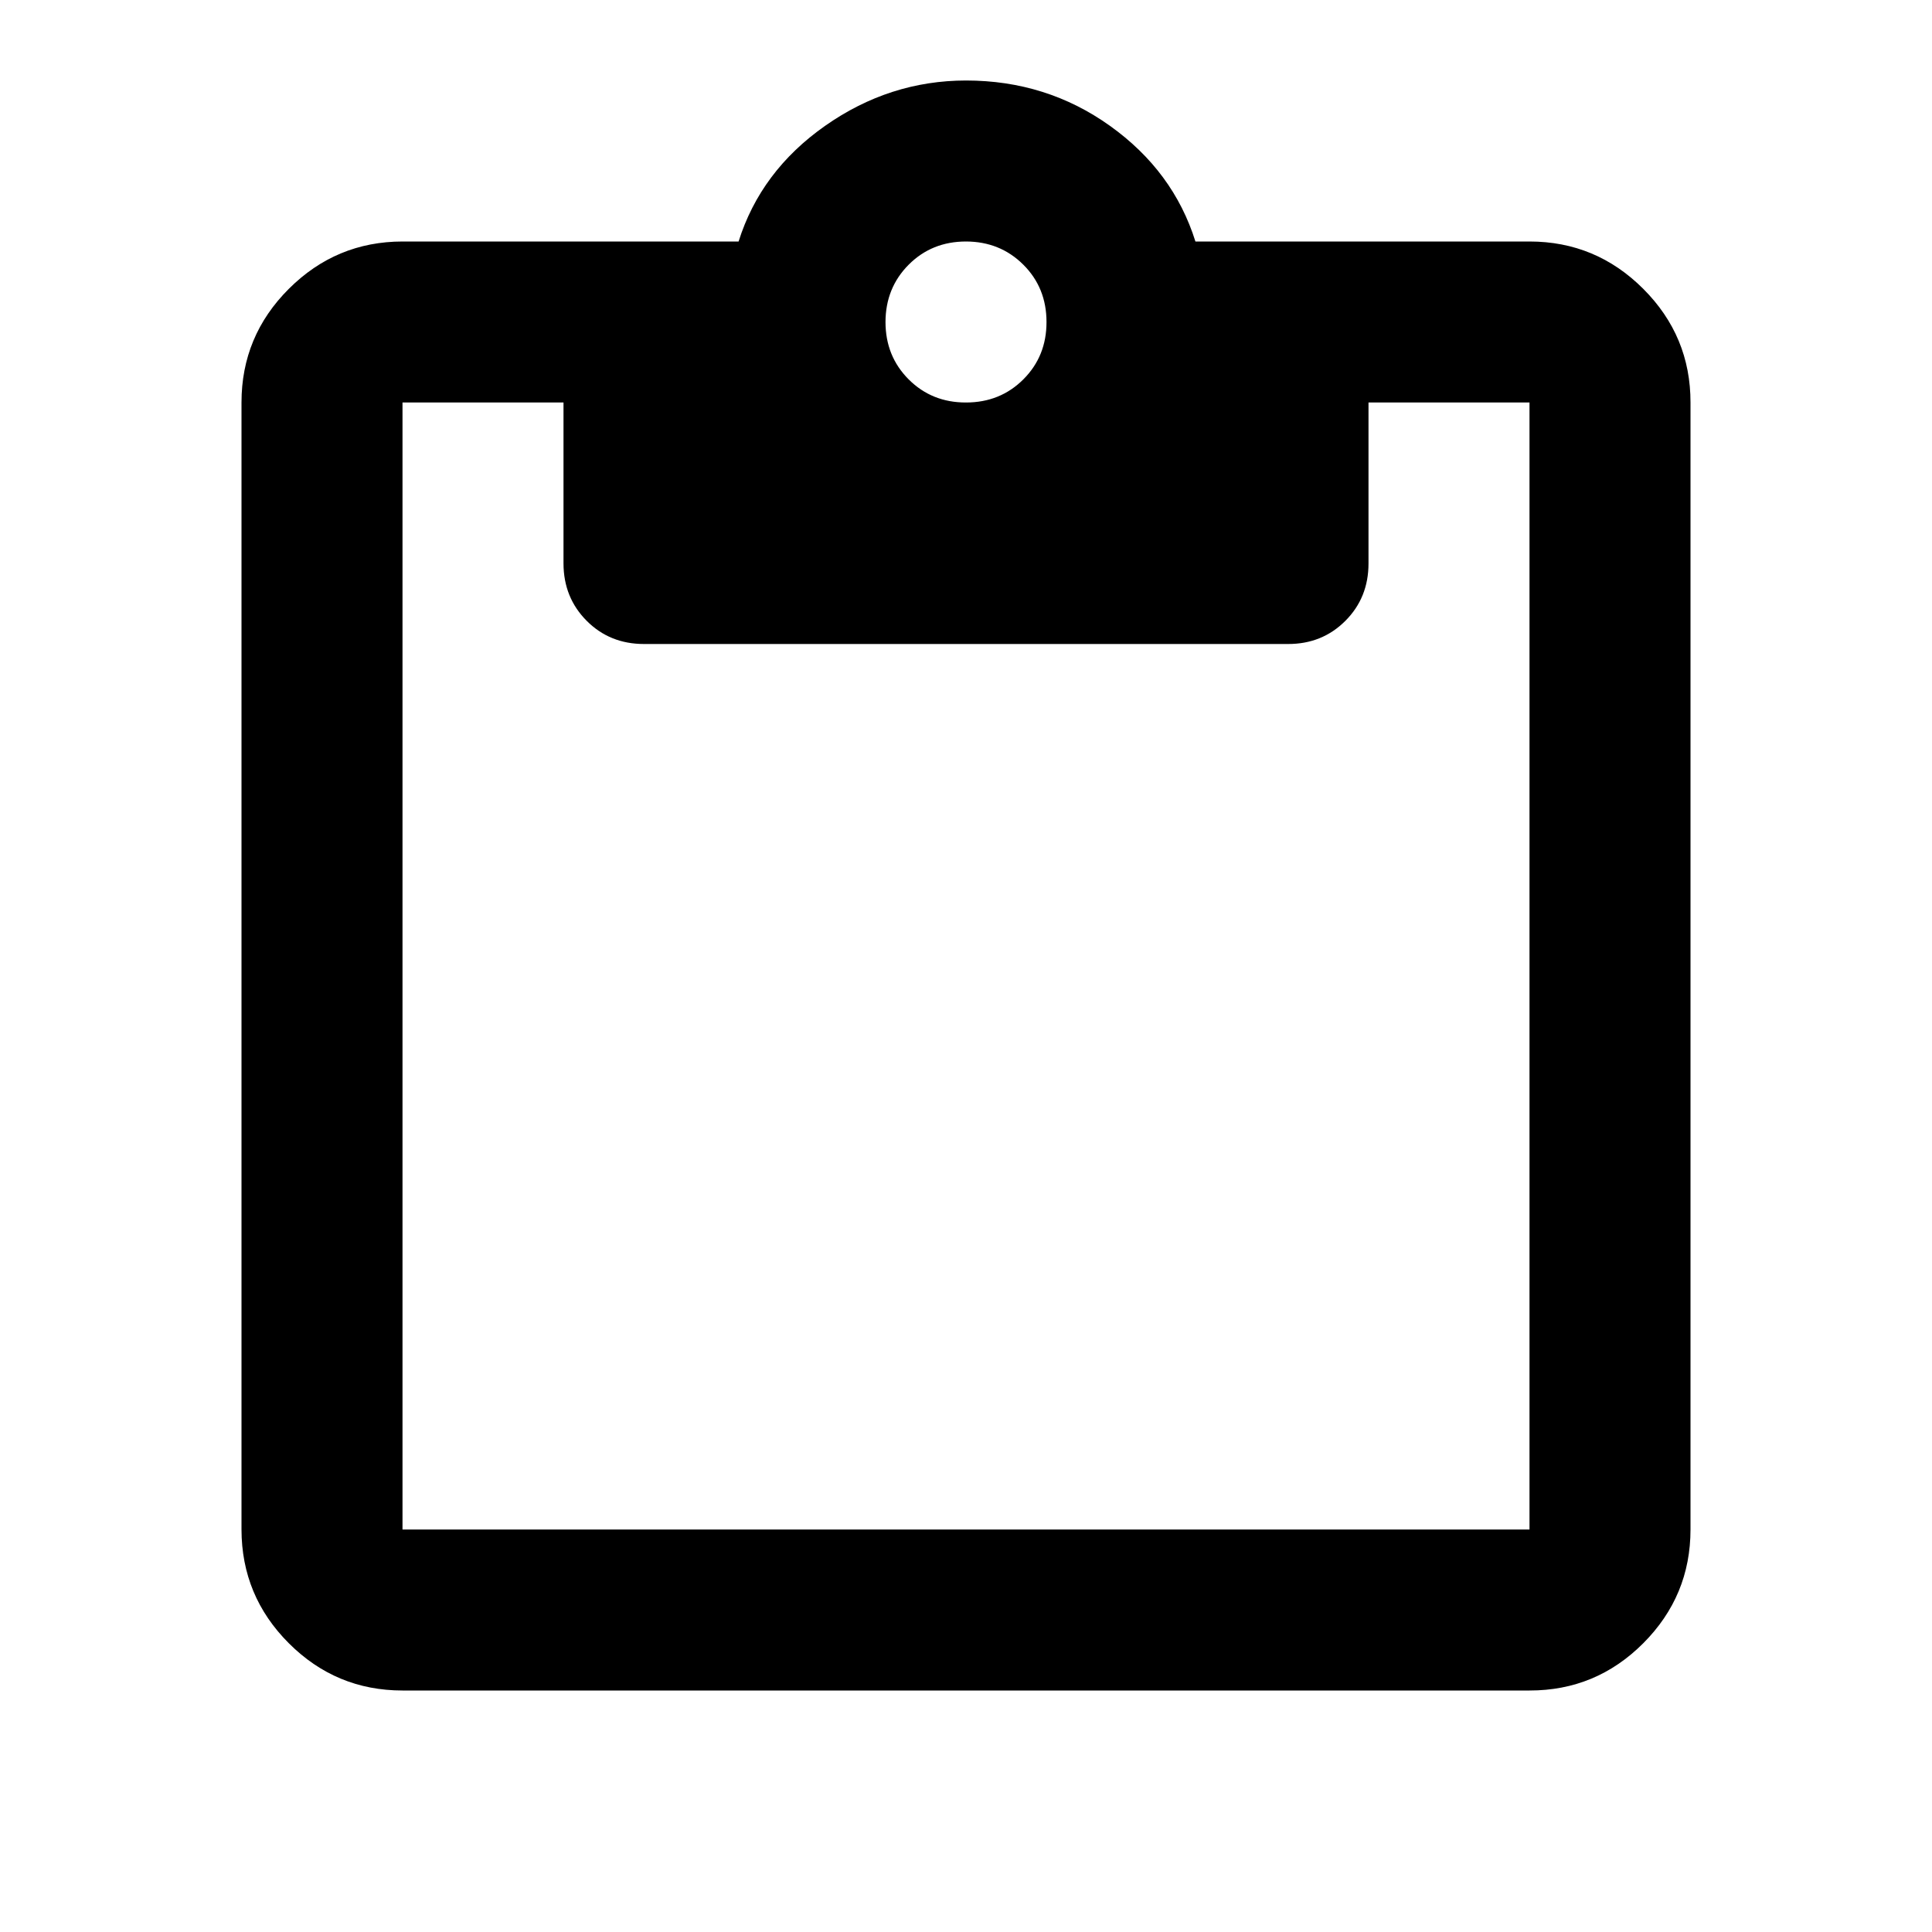
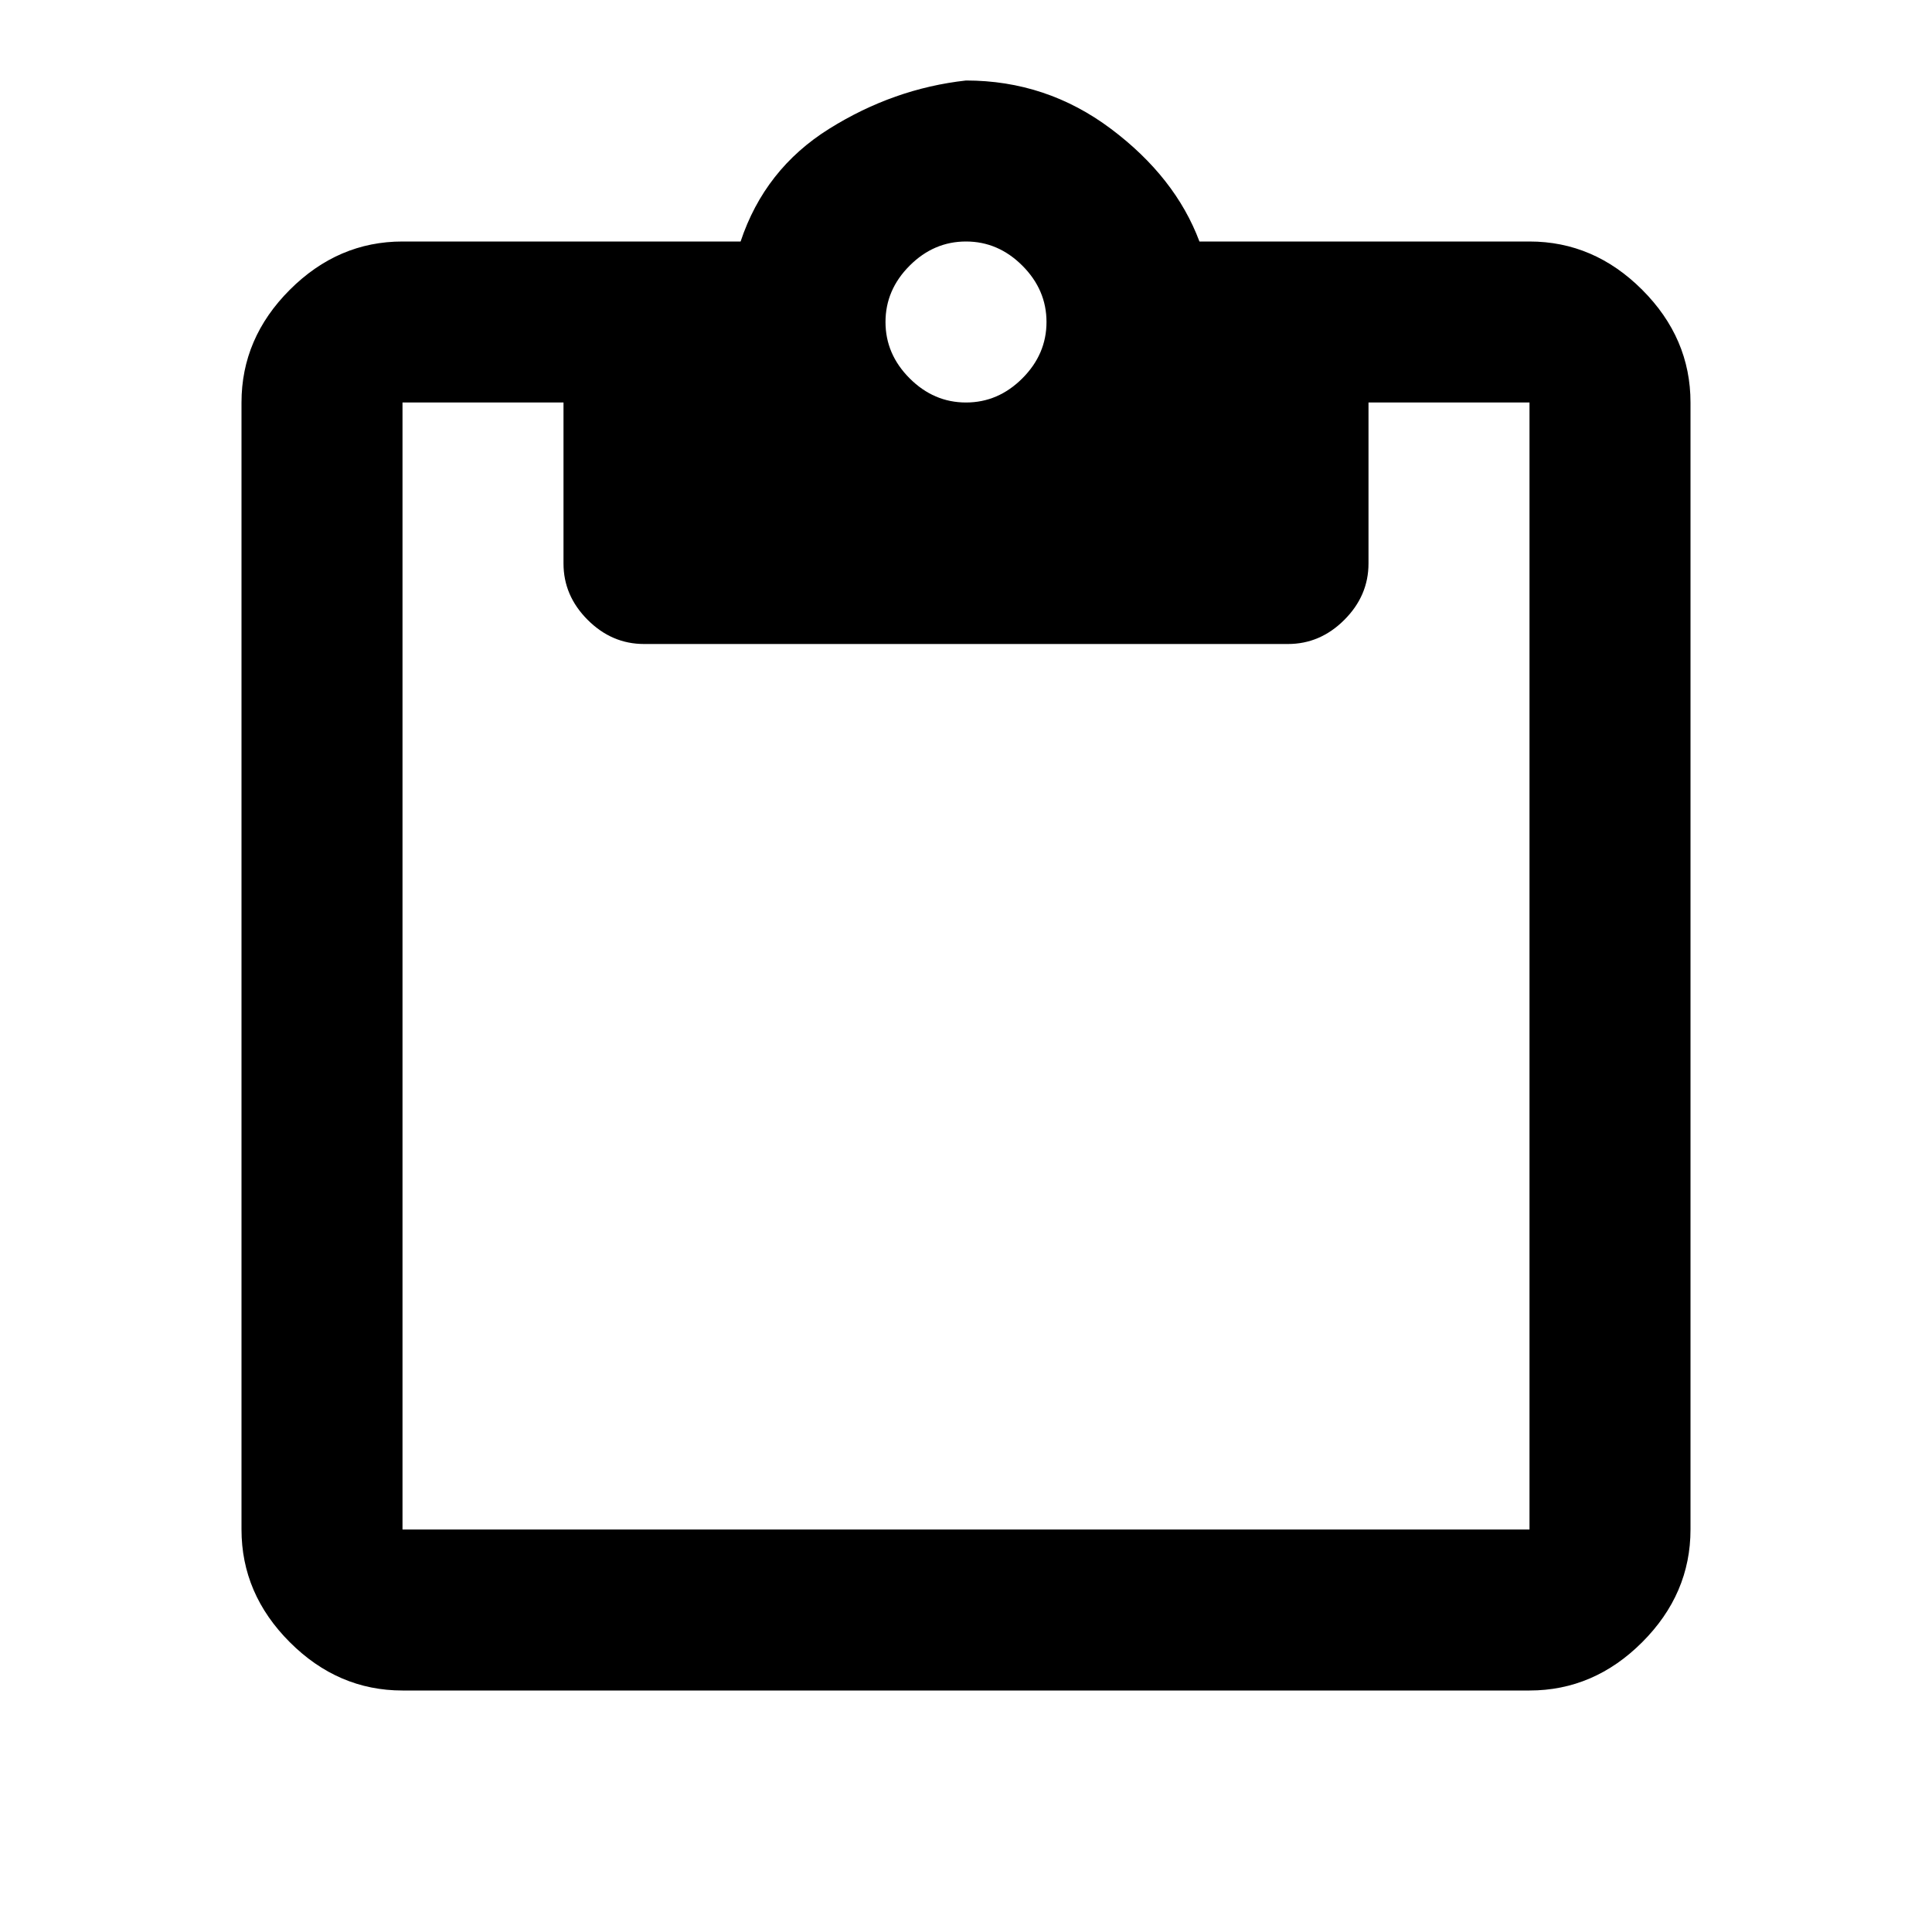
- <svg class="icon" viewBox="0 0 24 24">
-   <path d="M5 21q-.825 0-1.412-.587T3 19V5q0-.825.588-1.412T5 3h4.175q.275-.875 1.075-1.437T12 1q1 0 1.788.563T14.85 3H19q.825 0 1.413.588T21 5v14q0 .825-.587 1.413T19 21H5Zm0-2h14V5h-2v2q0 .425-.288.713T16 8H8q-.425 0-.712-.288T7 7V5H5v14Zm7-14q.425 0 .713-.288T13 4q0-.425-.288-.712T12 3q-.425 0-.712.288T11 4q0 .425.288.713T12 5Z" />
+ <svg class="icon" viewBox="0 0 240 240">
+   <path d="M50 210q-8 0-14-6t-6-14V50q0-8 6-14t14-6h42q3-9 11-14t17-6q10 0 18 6t11 14h41q8 0 14 6t6 14v140q0 8-6 14t-14 6zm0-20h140V50h-20v20q0 4-3 7t-7 3H80q-4 0-7-3t-3-7V50H50zm70-140q4 0 7-3t3-7q0-4-3-7t-7-3q-4 0-7 3t-3 7q0 4 3 7t7 3" />
</svg>
